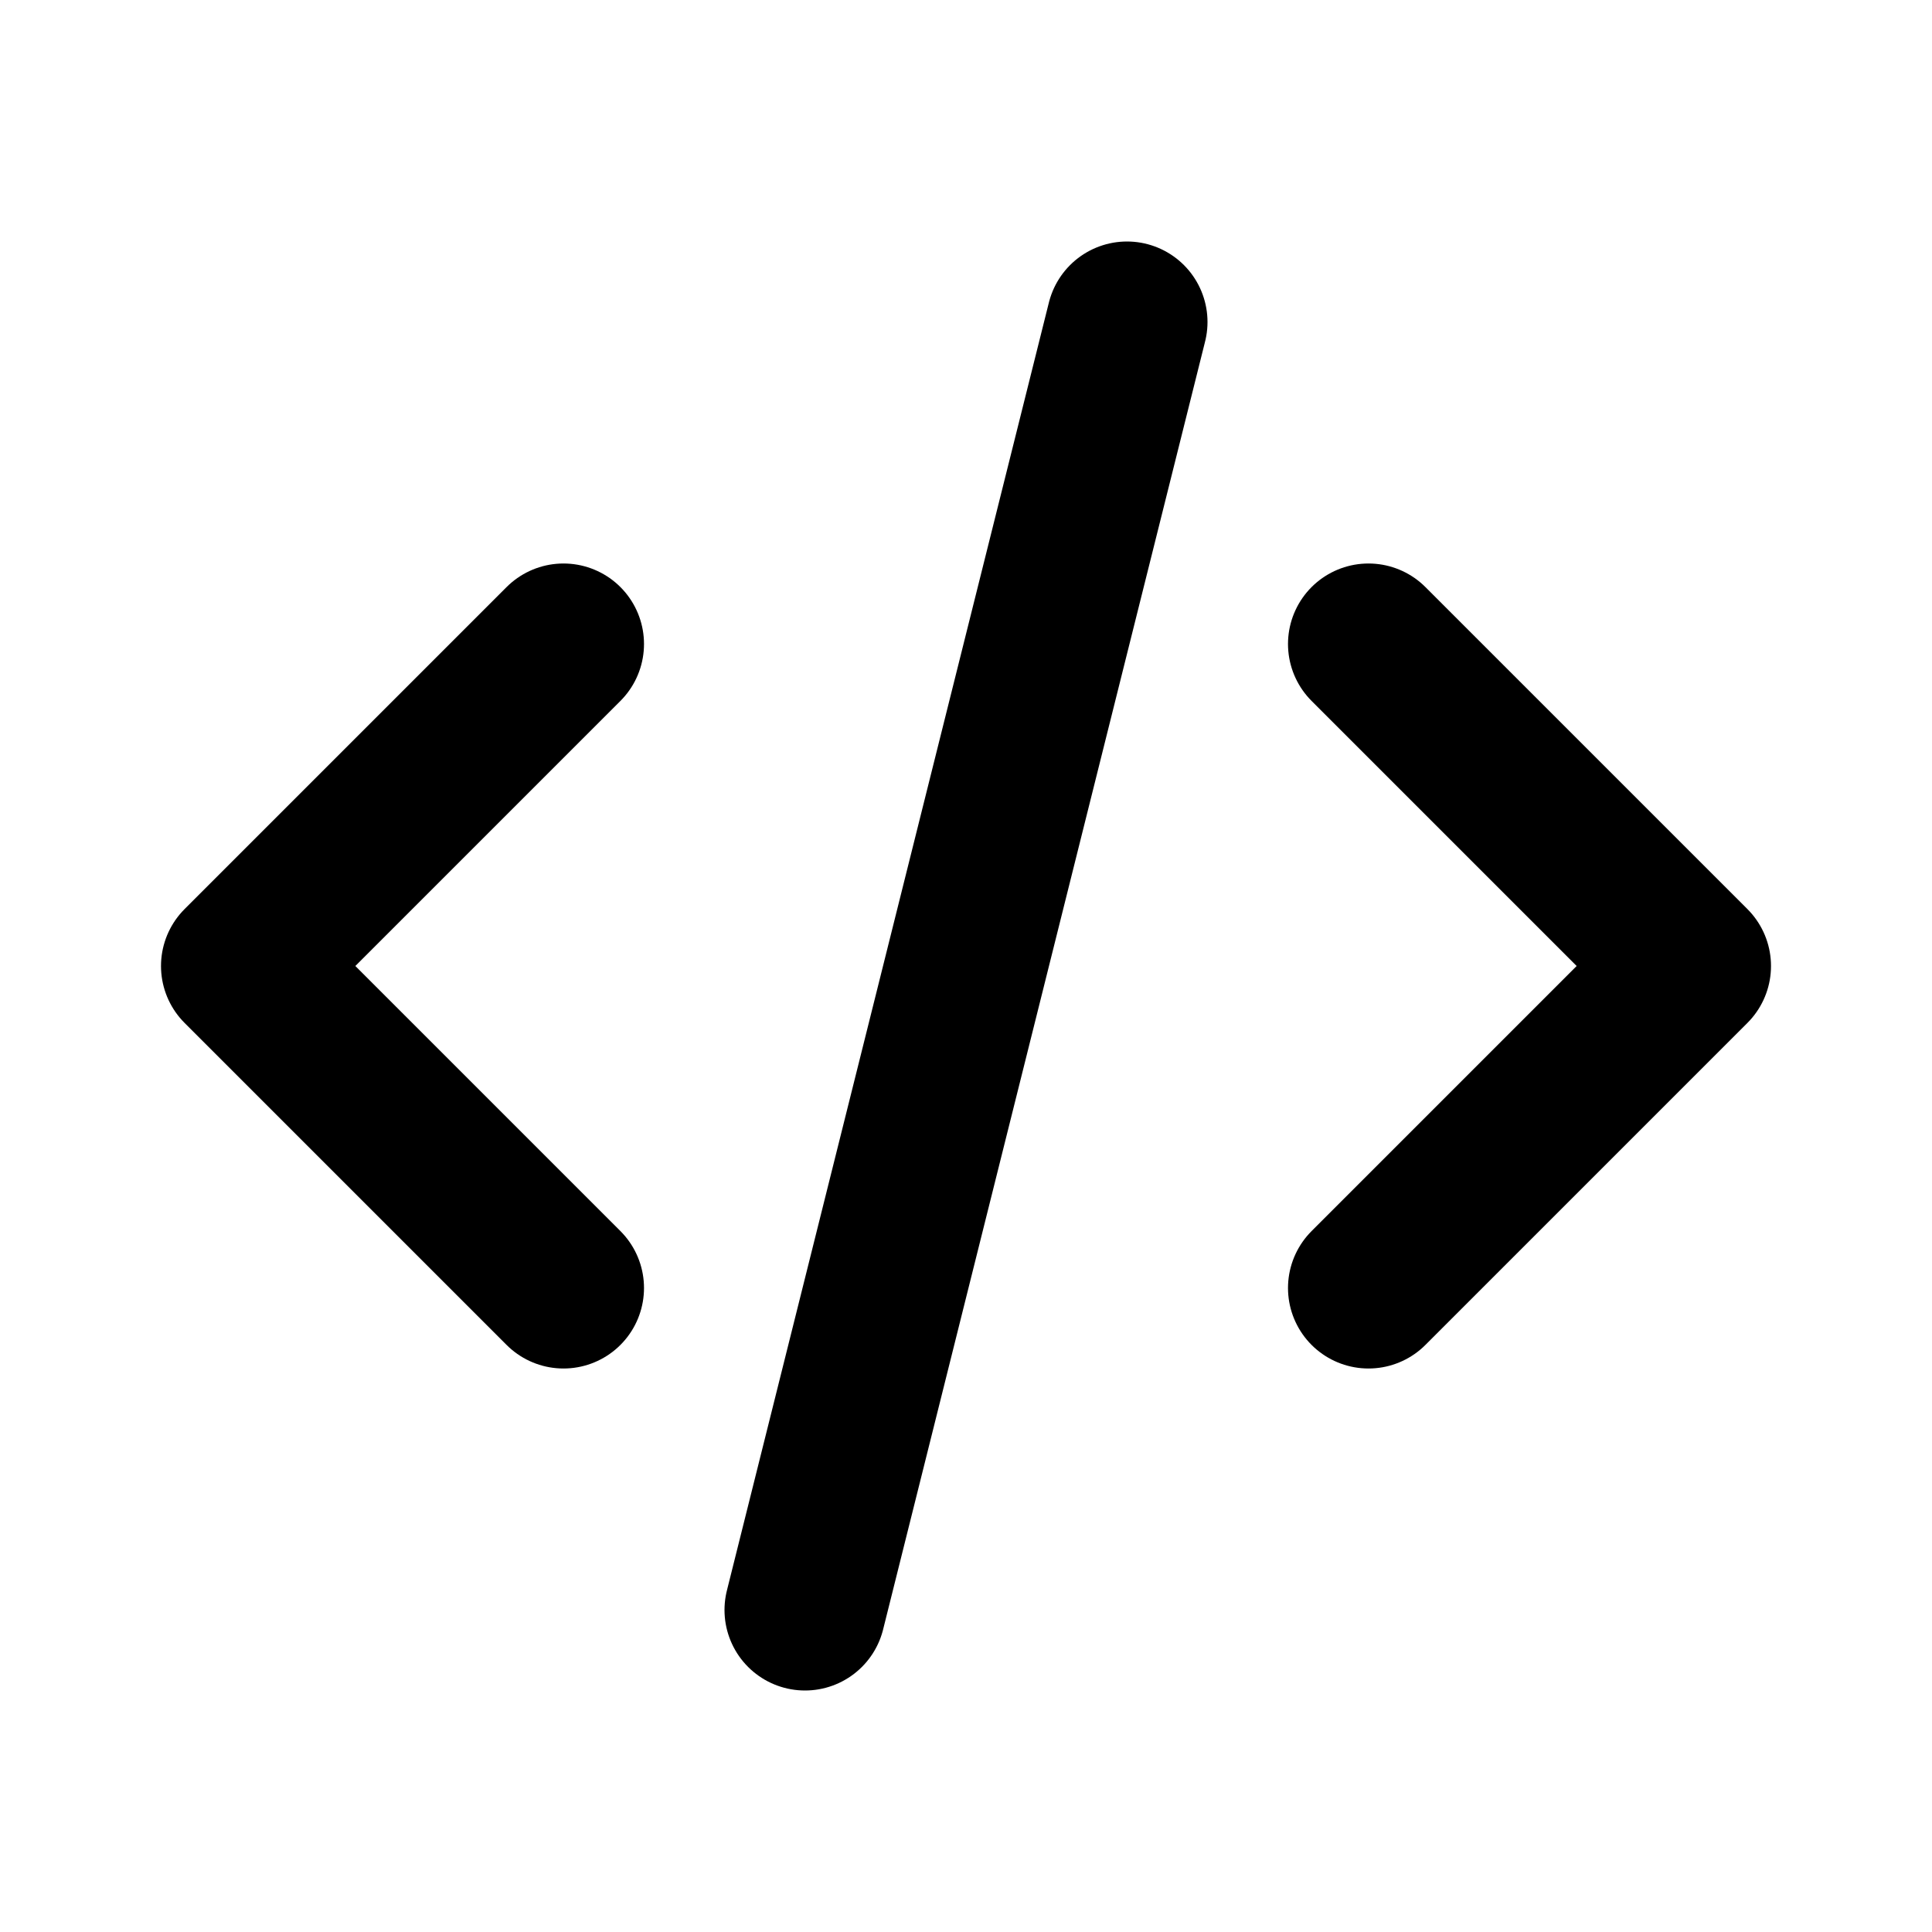
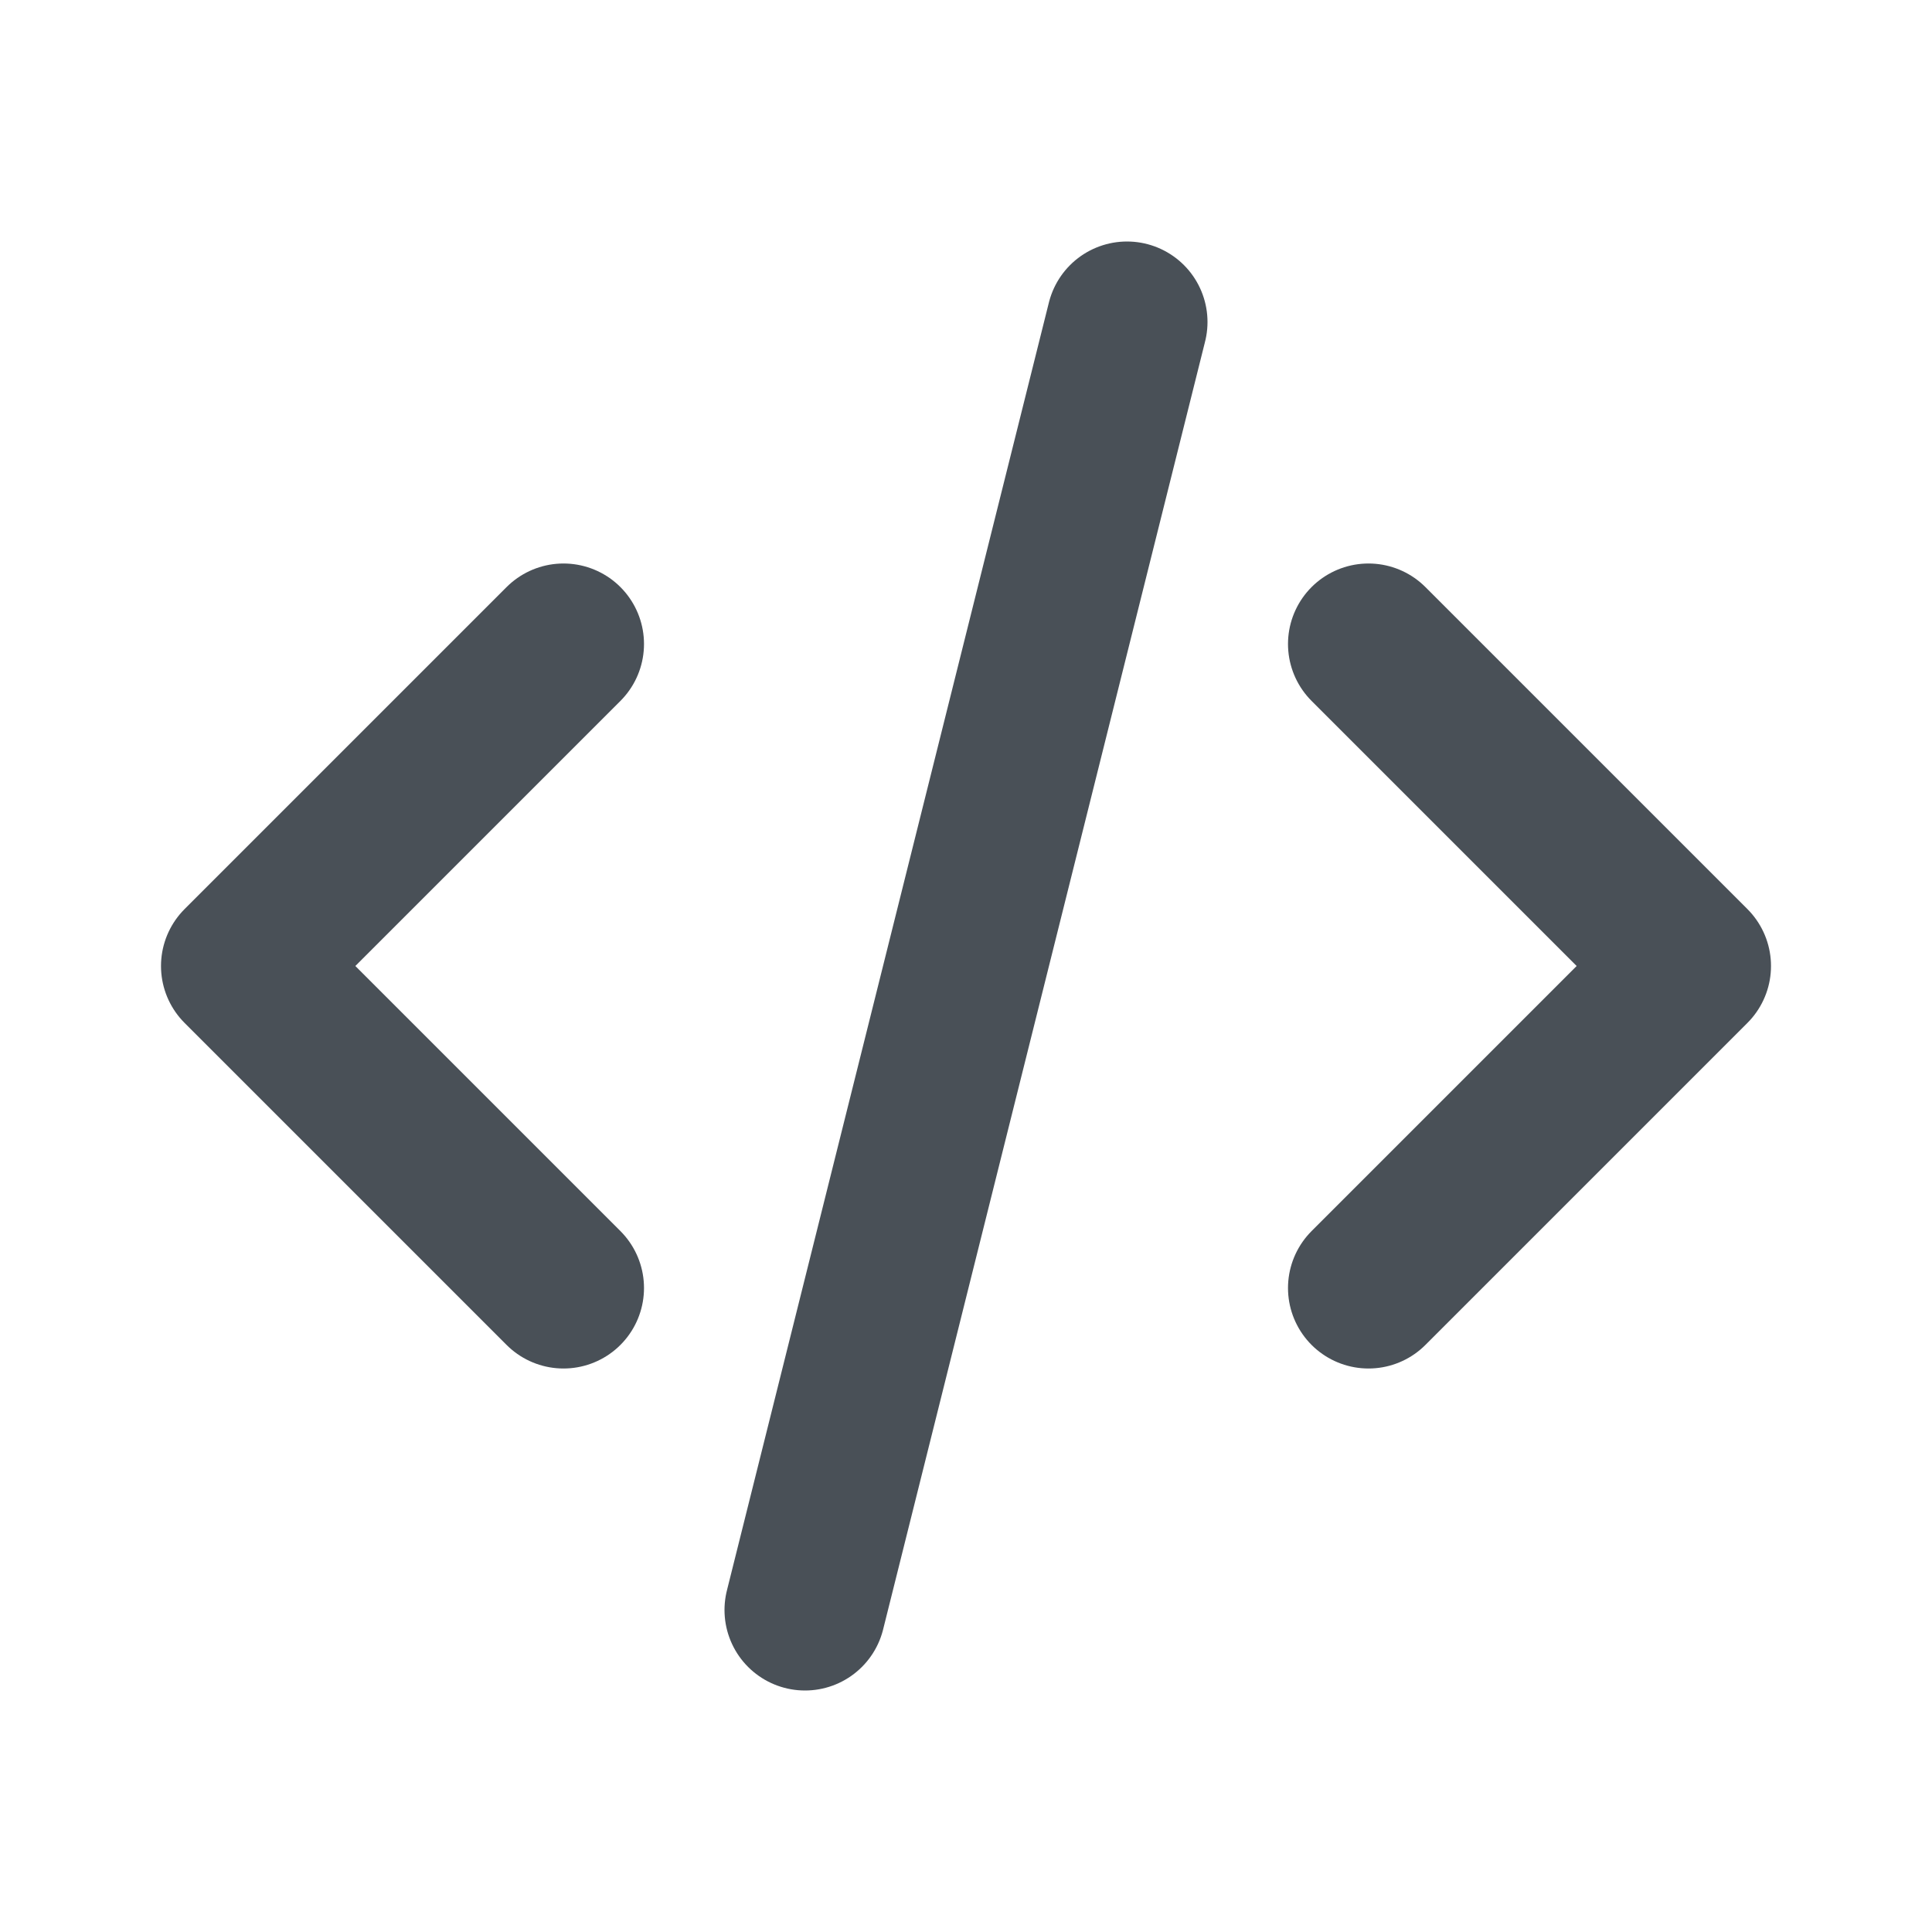
- <svg xmlns="http://www.w3.org/2000/svg" width="16" height="16" viewBox="0 0 24 24" fill="none" stroke="currentColor" stroke-width="2" stroke-linecap="round" stroke-linejoin="round" class="icon icon-tabler icons-tabler-outline icon-tabler-code">
+ <svg xmlns="http://www.w3.org/2000/svg" width="16" height="16" viewBox="0 0 24 24" fill="none" stroke="#495057" stroke-width="2" stroke-linecap="round" stroke-linejoin="round" class="icon icon-tabler icons-tabler-outline icon-tabler-code">
  <path stroke="none" d="M0 0h24v24H0z" fill="none" />
  <path d="M7 8l-4 4l4 4" />
  <path d="M17 8l4 4l-4 4" />
  <path d="M14 4l-4 16" />
</svg>
